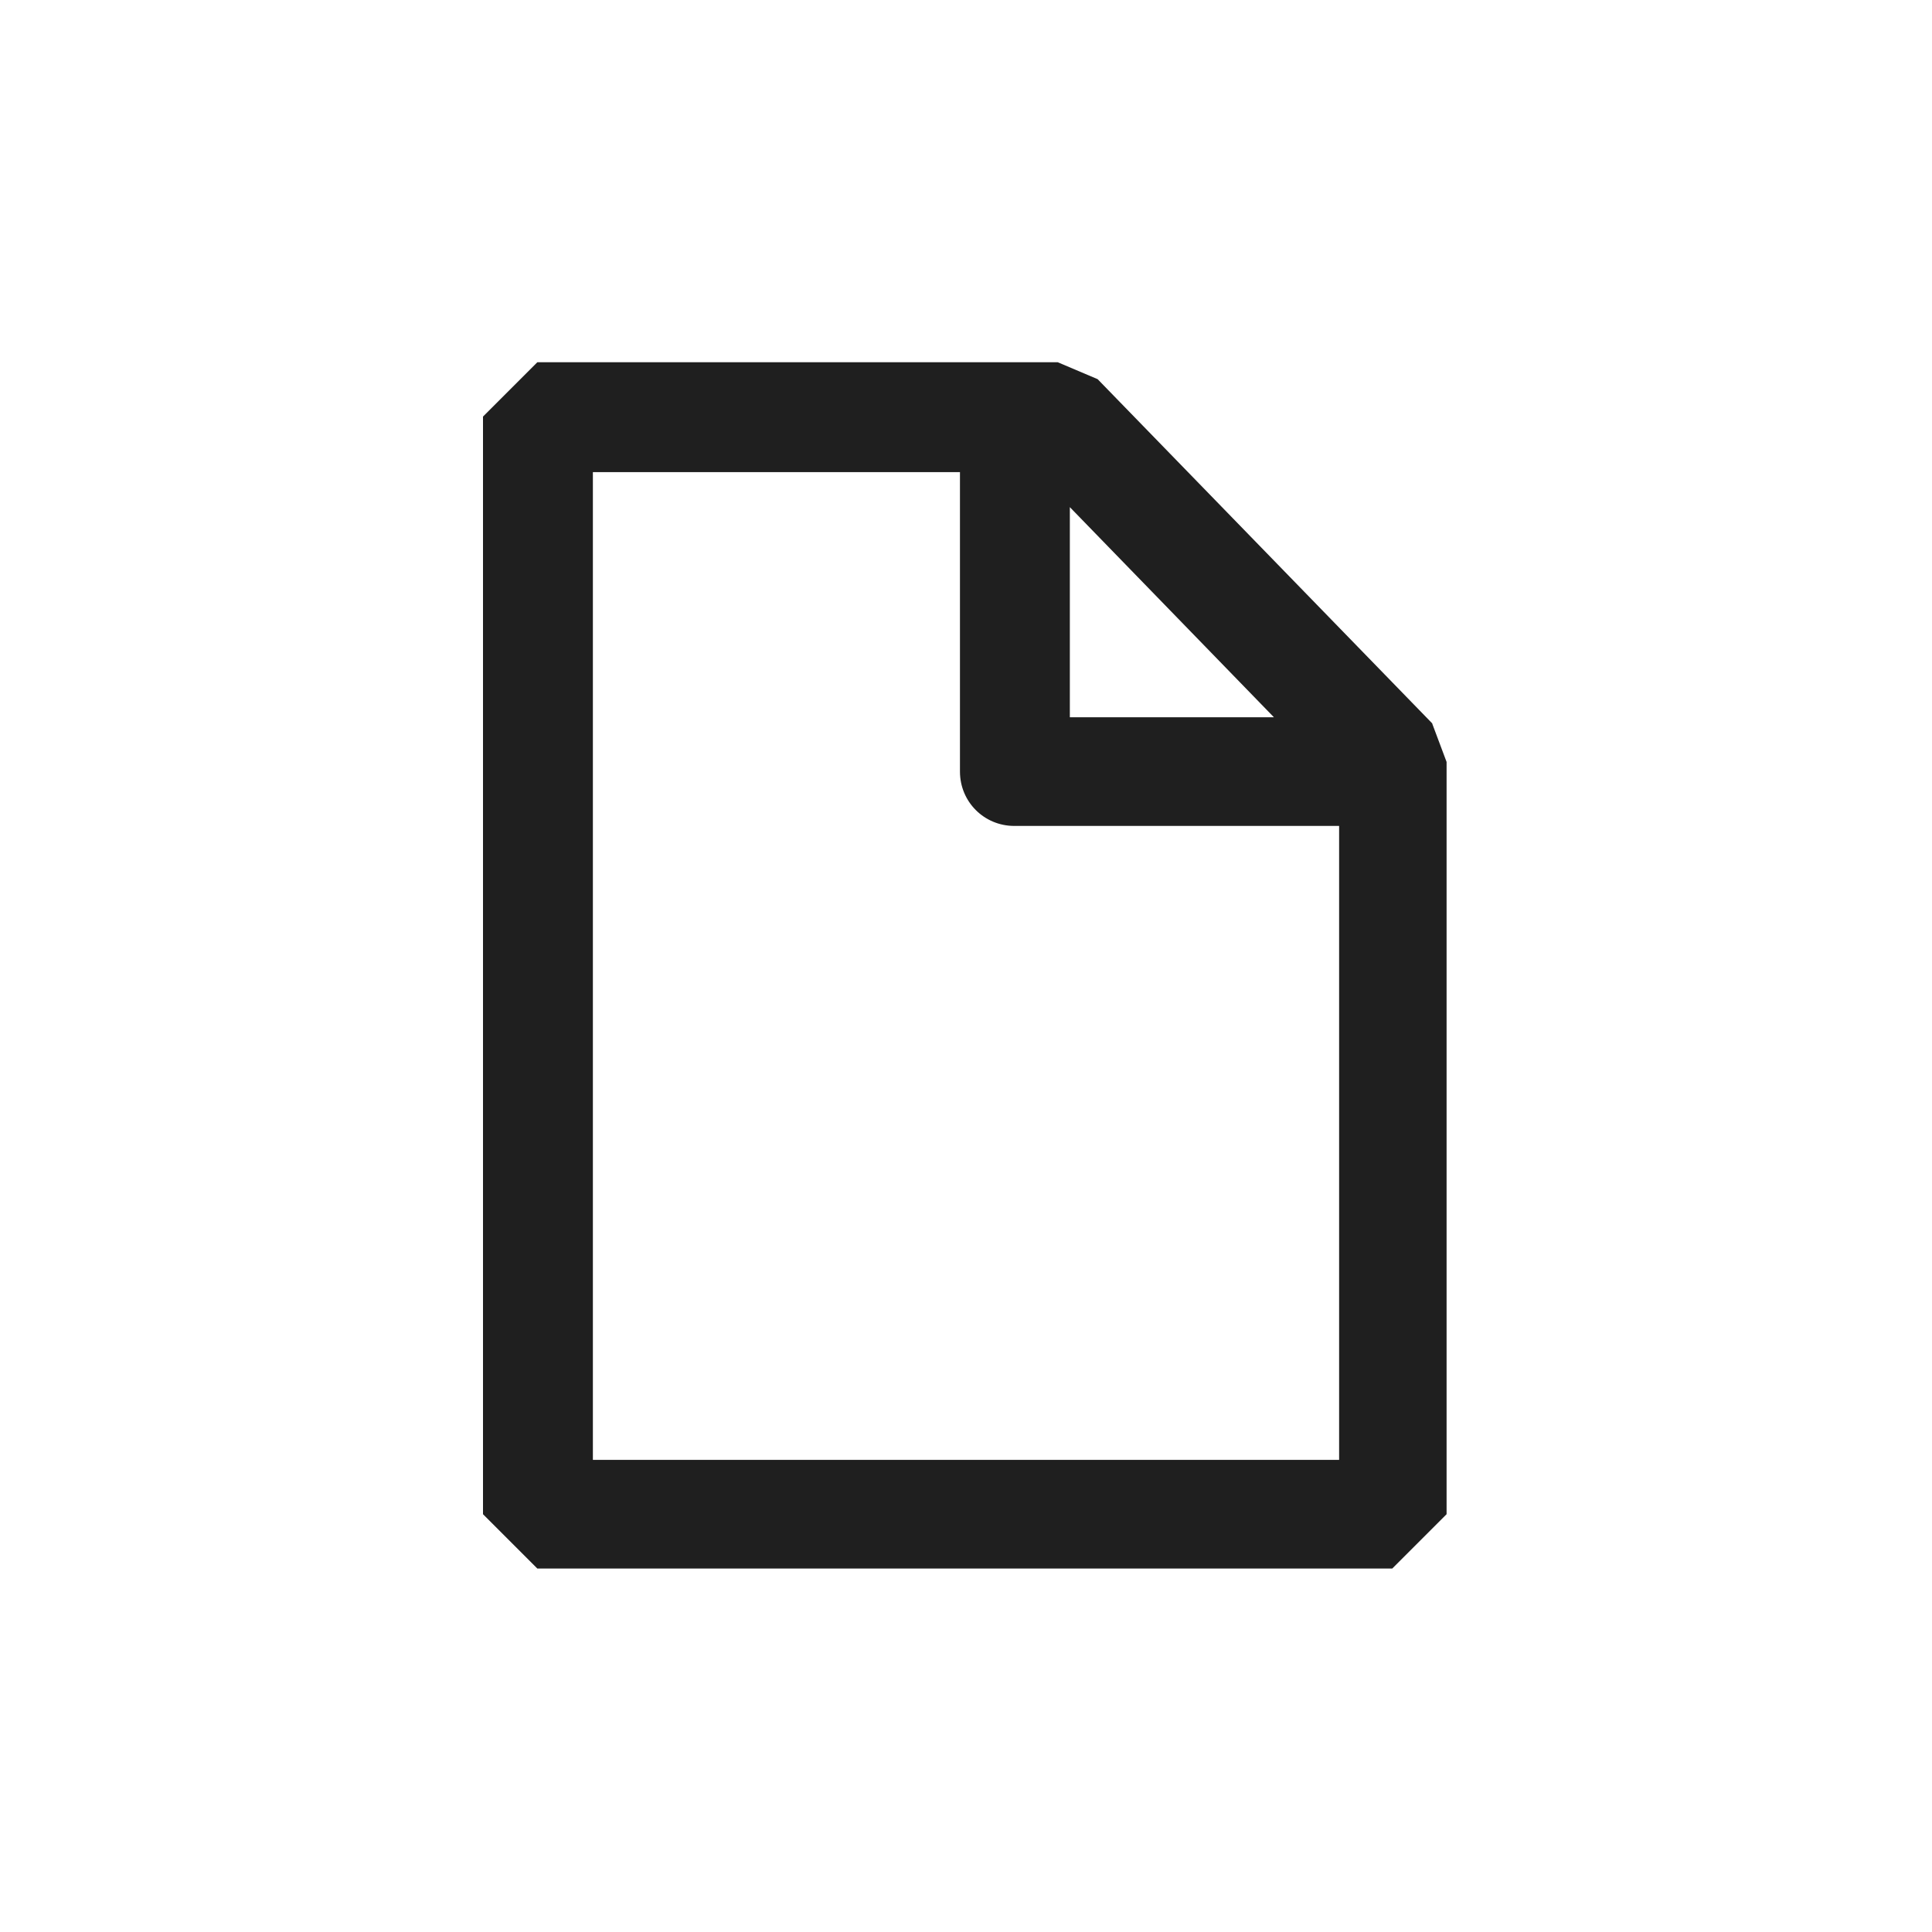
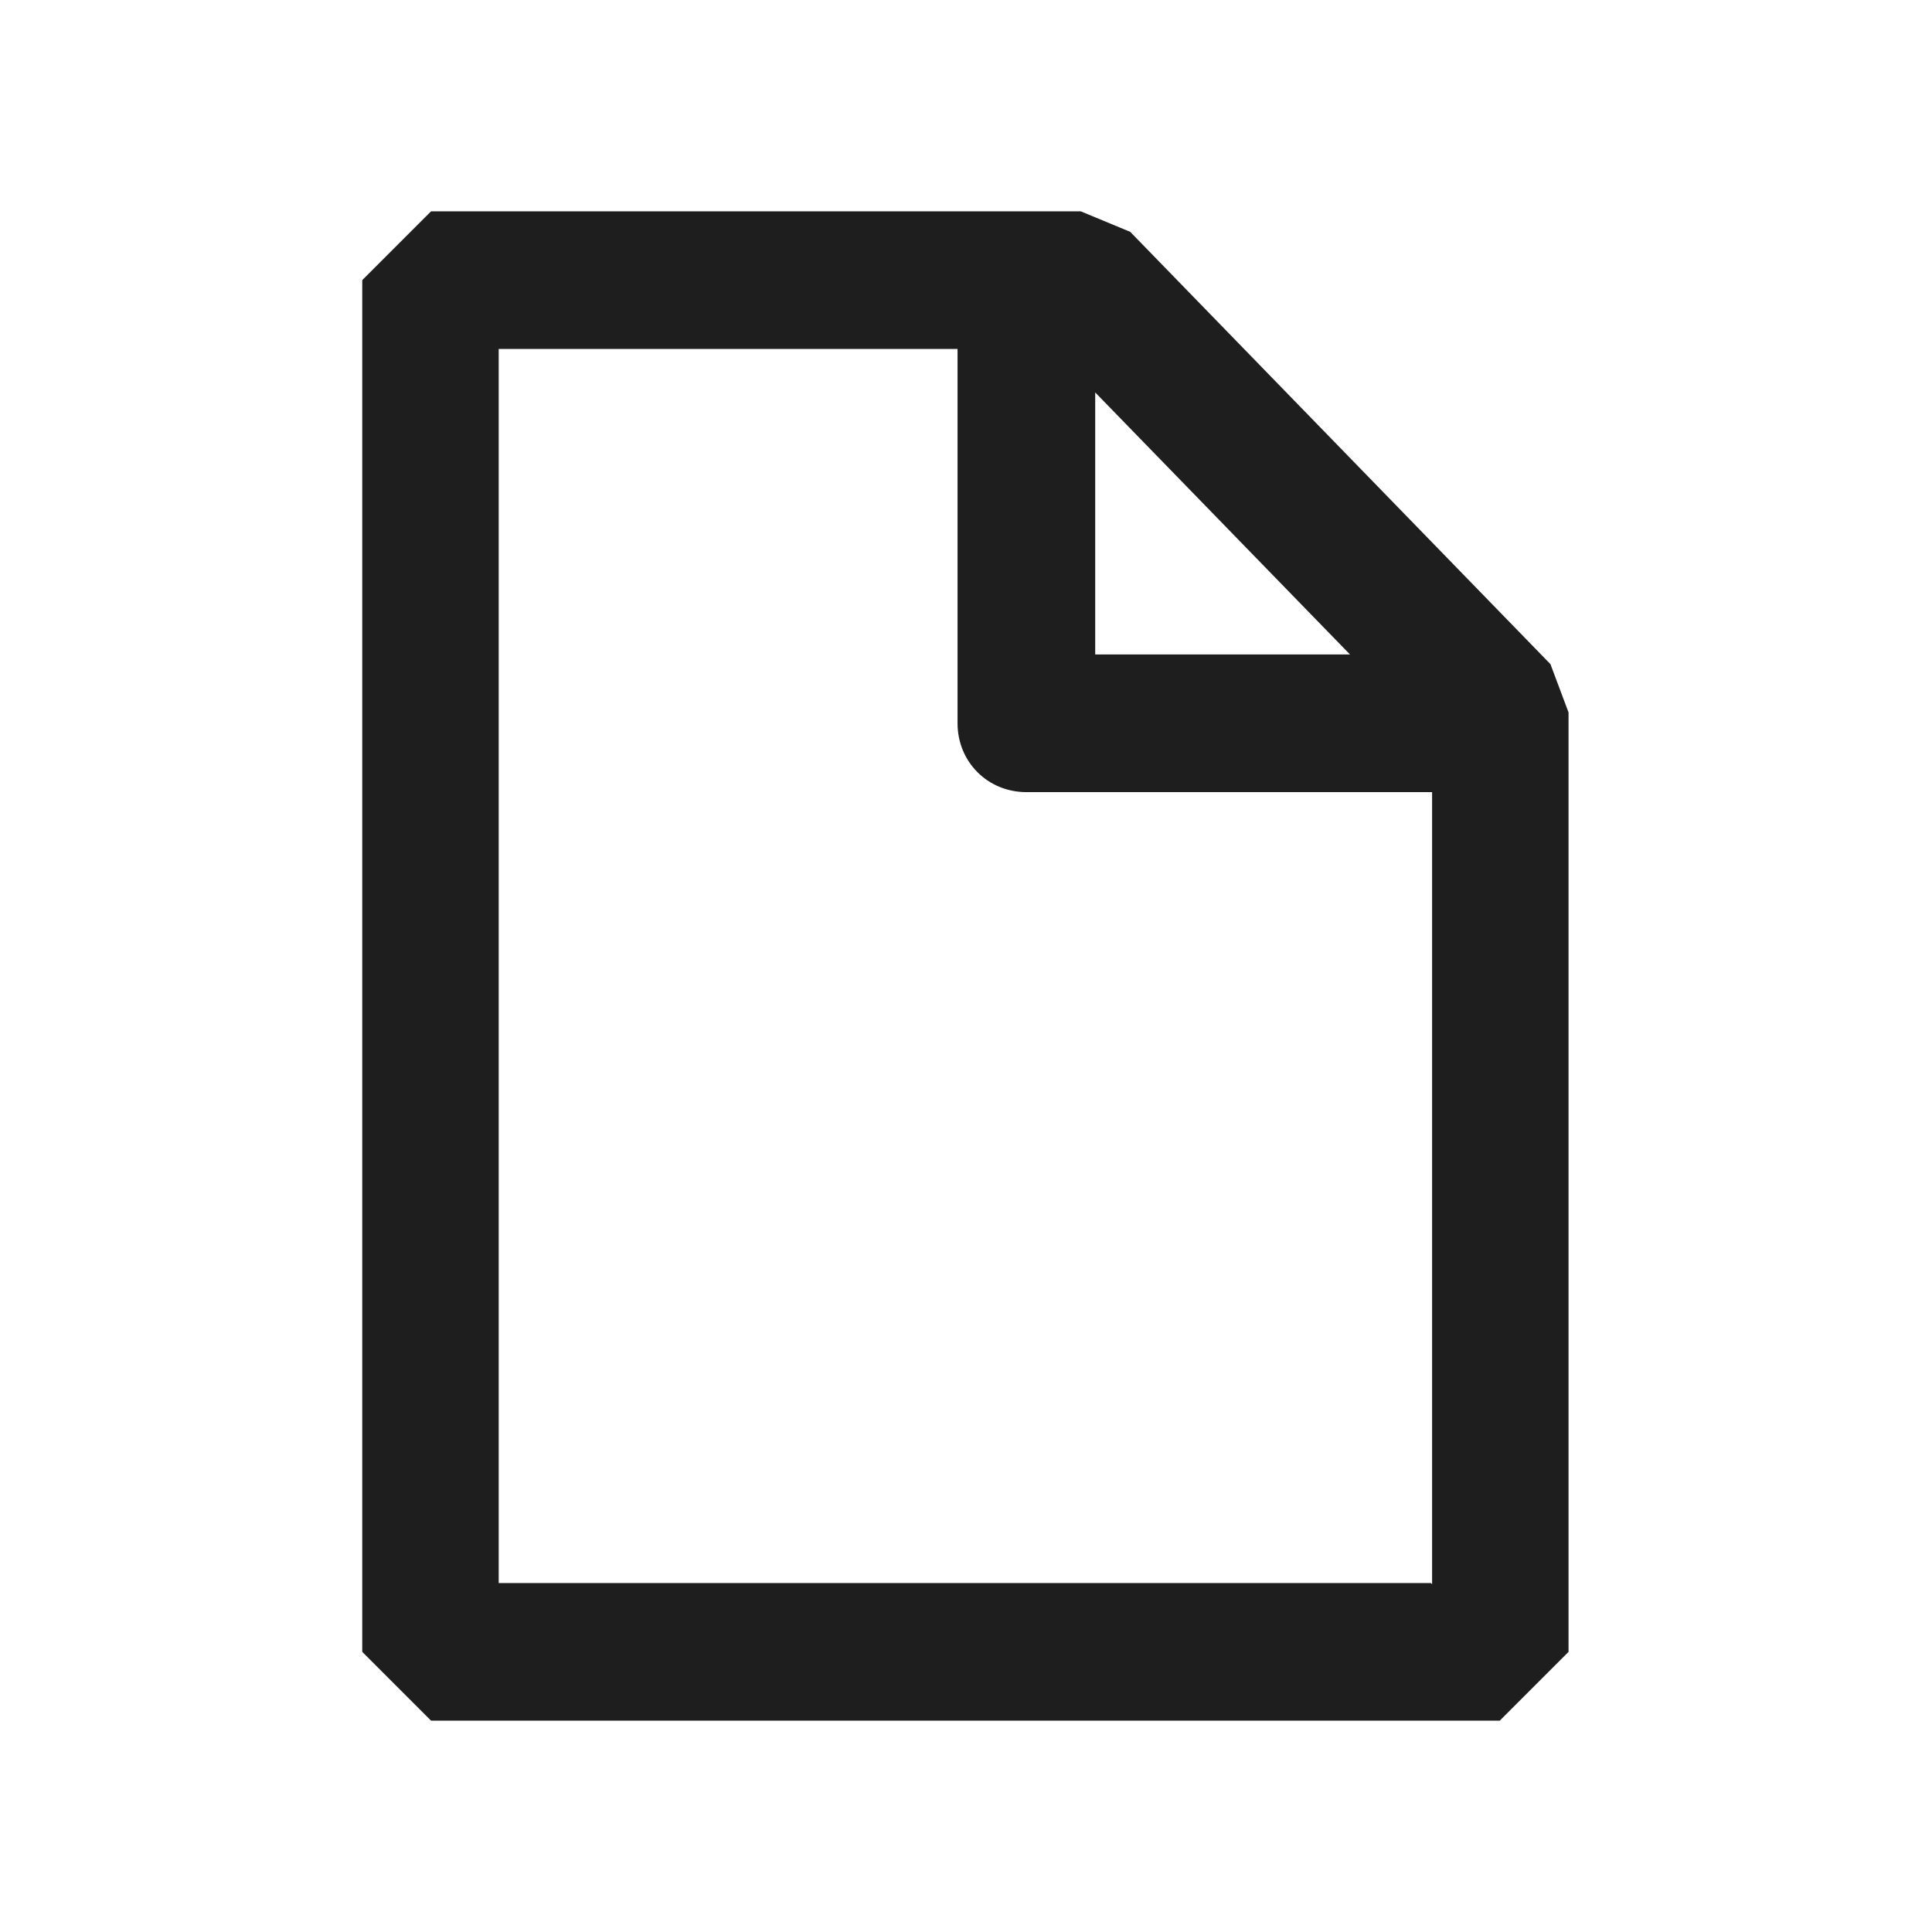
<svg xmlns="http://www.w3.org/2000/svg" id="Layer_1" viewBox="0 0 16 16">
  <defs>
    <style>
      .cls-1 {
-         fill: #1f1f1f;
+         fill: #1e1e1e;
      }
    </style>
  </defs>
-   <path class="cls-1" d="M11.87,6l-2.78-2.86-.33-.14h-4.31l-.45.45v9.09l.45.45h7.08l.45-.45v-6.23s-.12-.32-.12-.32ZM10.55,5.94h-1.69v-1.74l1.69,1.74ZM11.08,12.09h-6.17V3.91h3.04v2.48c0,.25.2.45.45.45h2.69v5.25Z" />
+   <path class="cls-1" d="M12.84,5.5l-3.48-3.58-.41-.17H3.57l-.57.57v11.36l.57.57h8.85l.57-.57v-7.78s-.15-.4-.15-.4ZM11.18,5.42h-2.11v-2.17l2.11,2.17ZM11.85,13.11h-7.72V2.89h3.8v3.1c0,.32.25.57.57.57h3.36v6.56Z" />
</svg>
